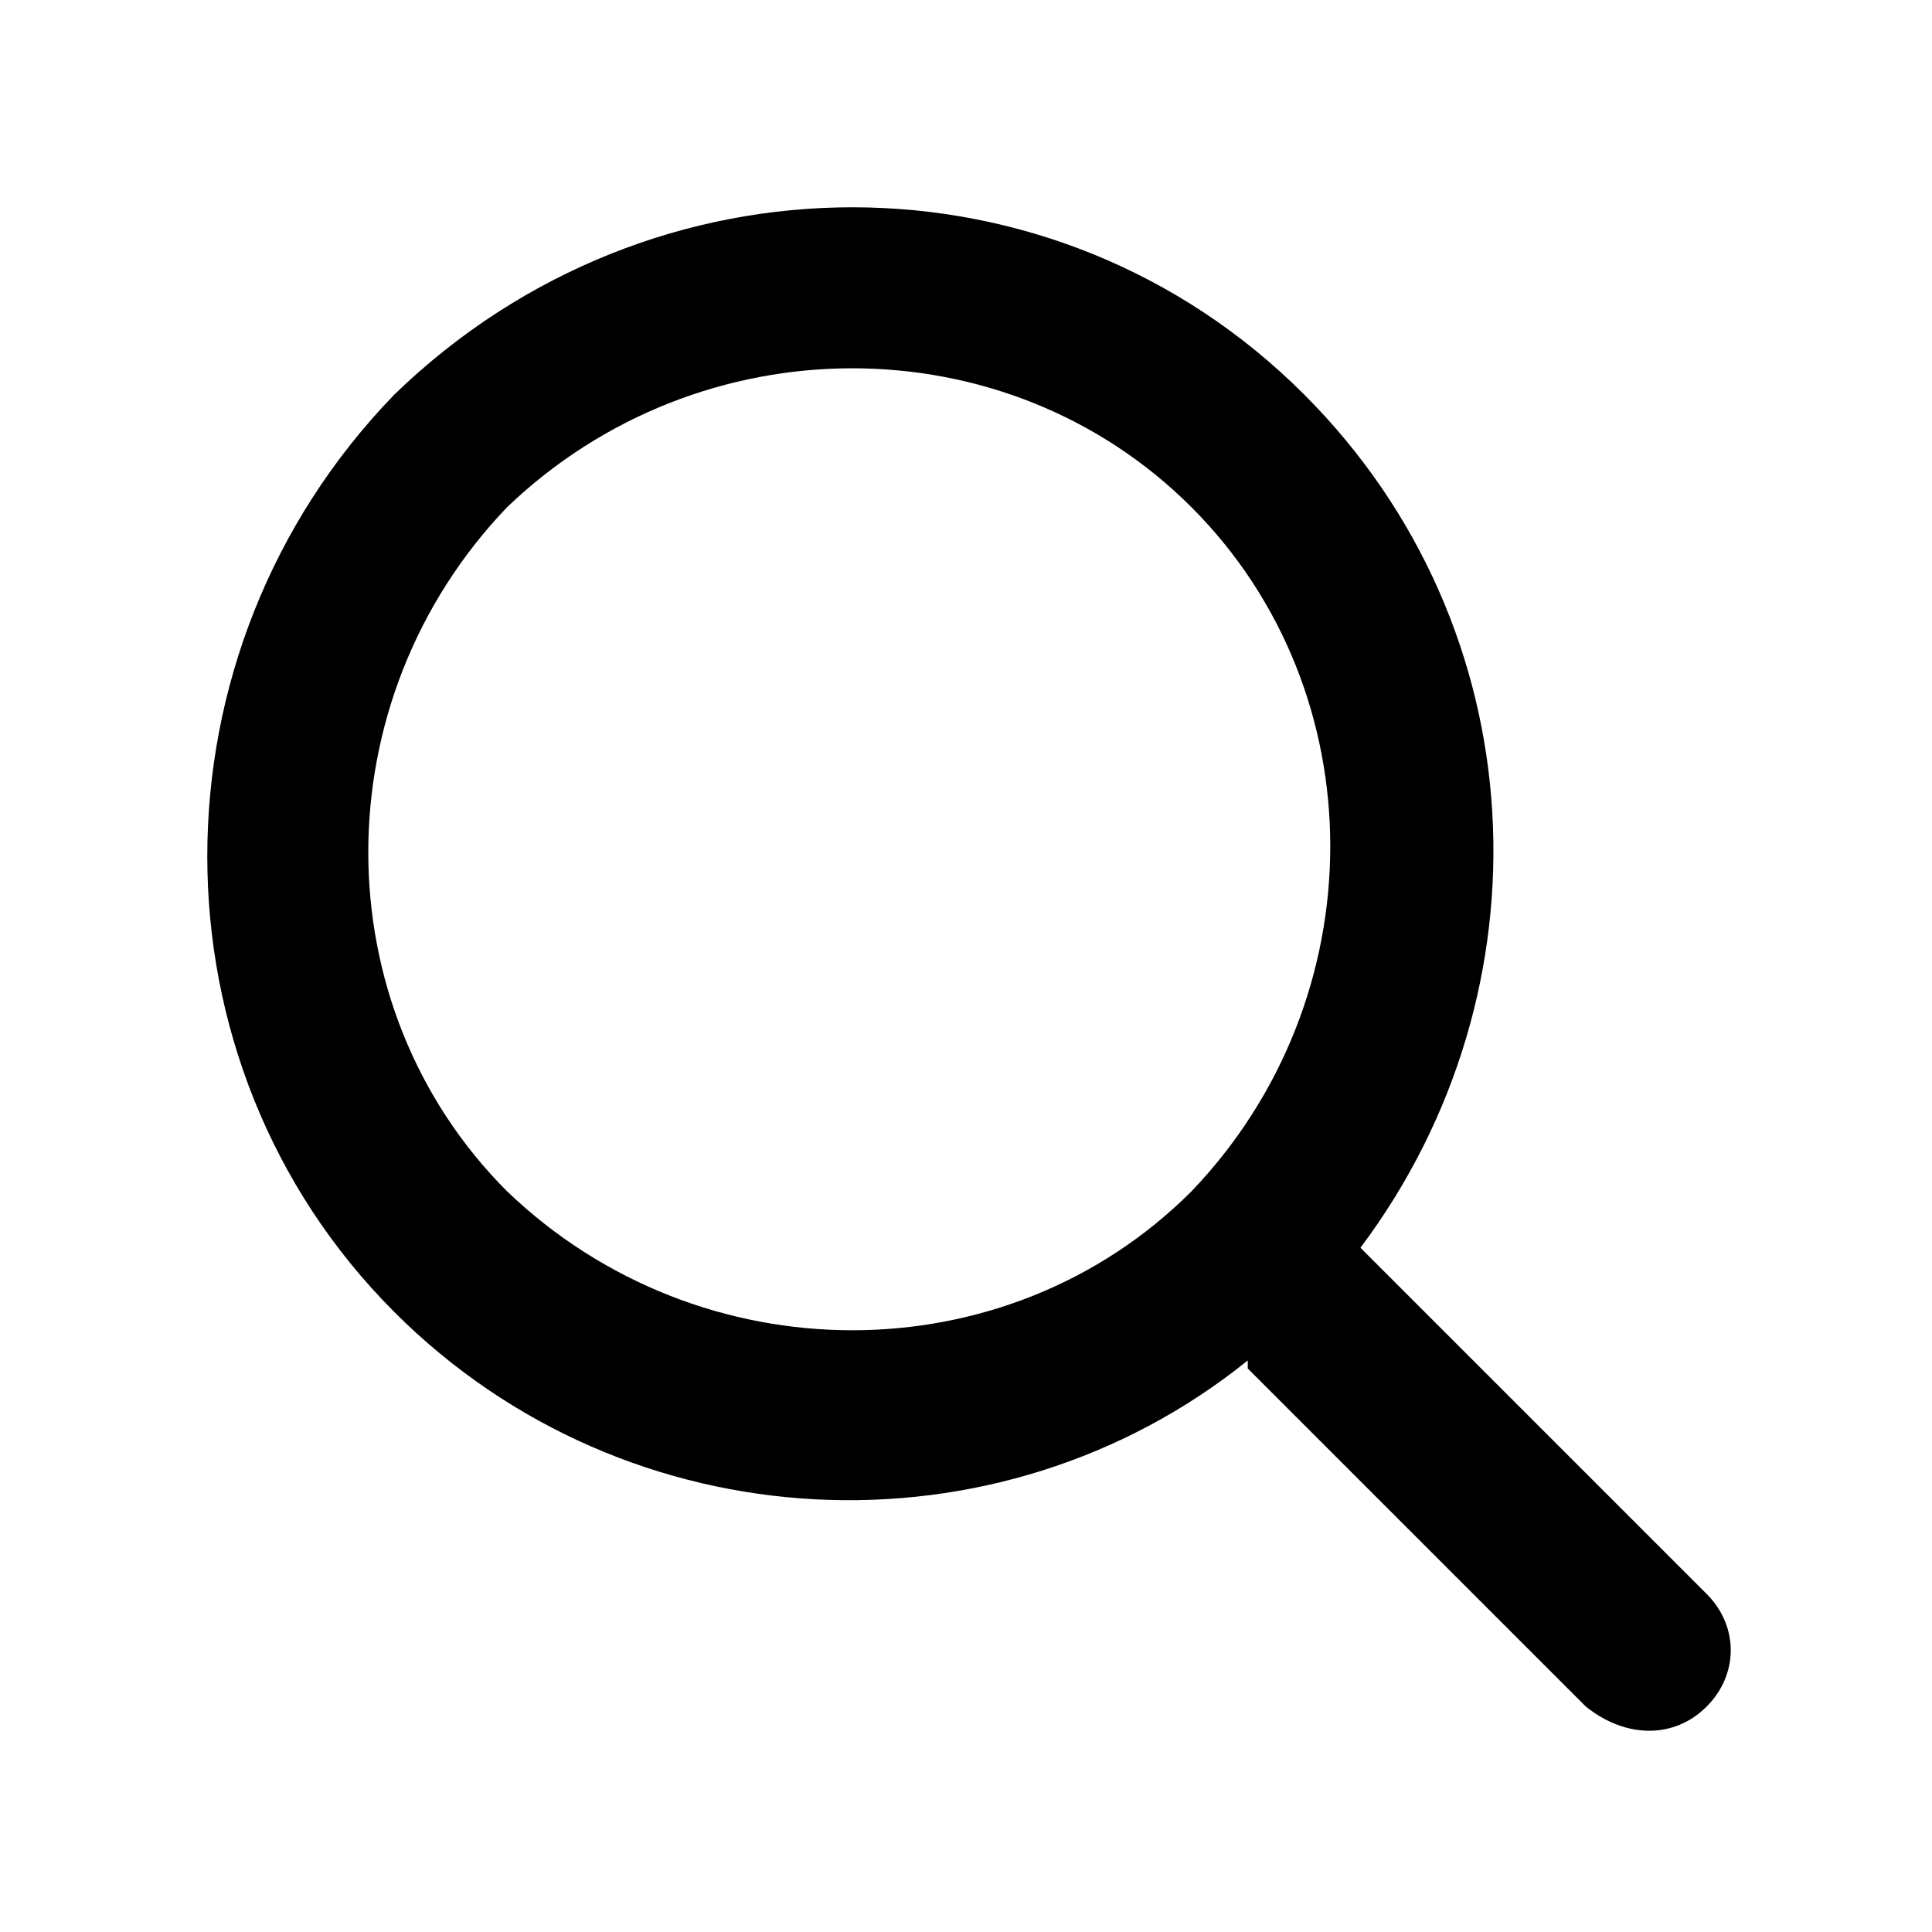
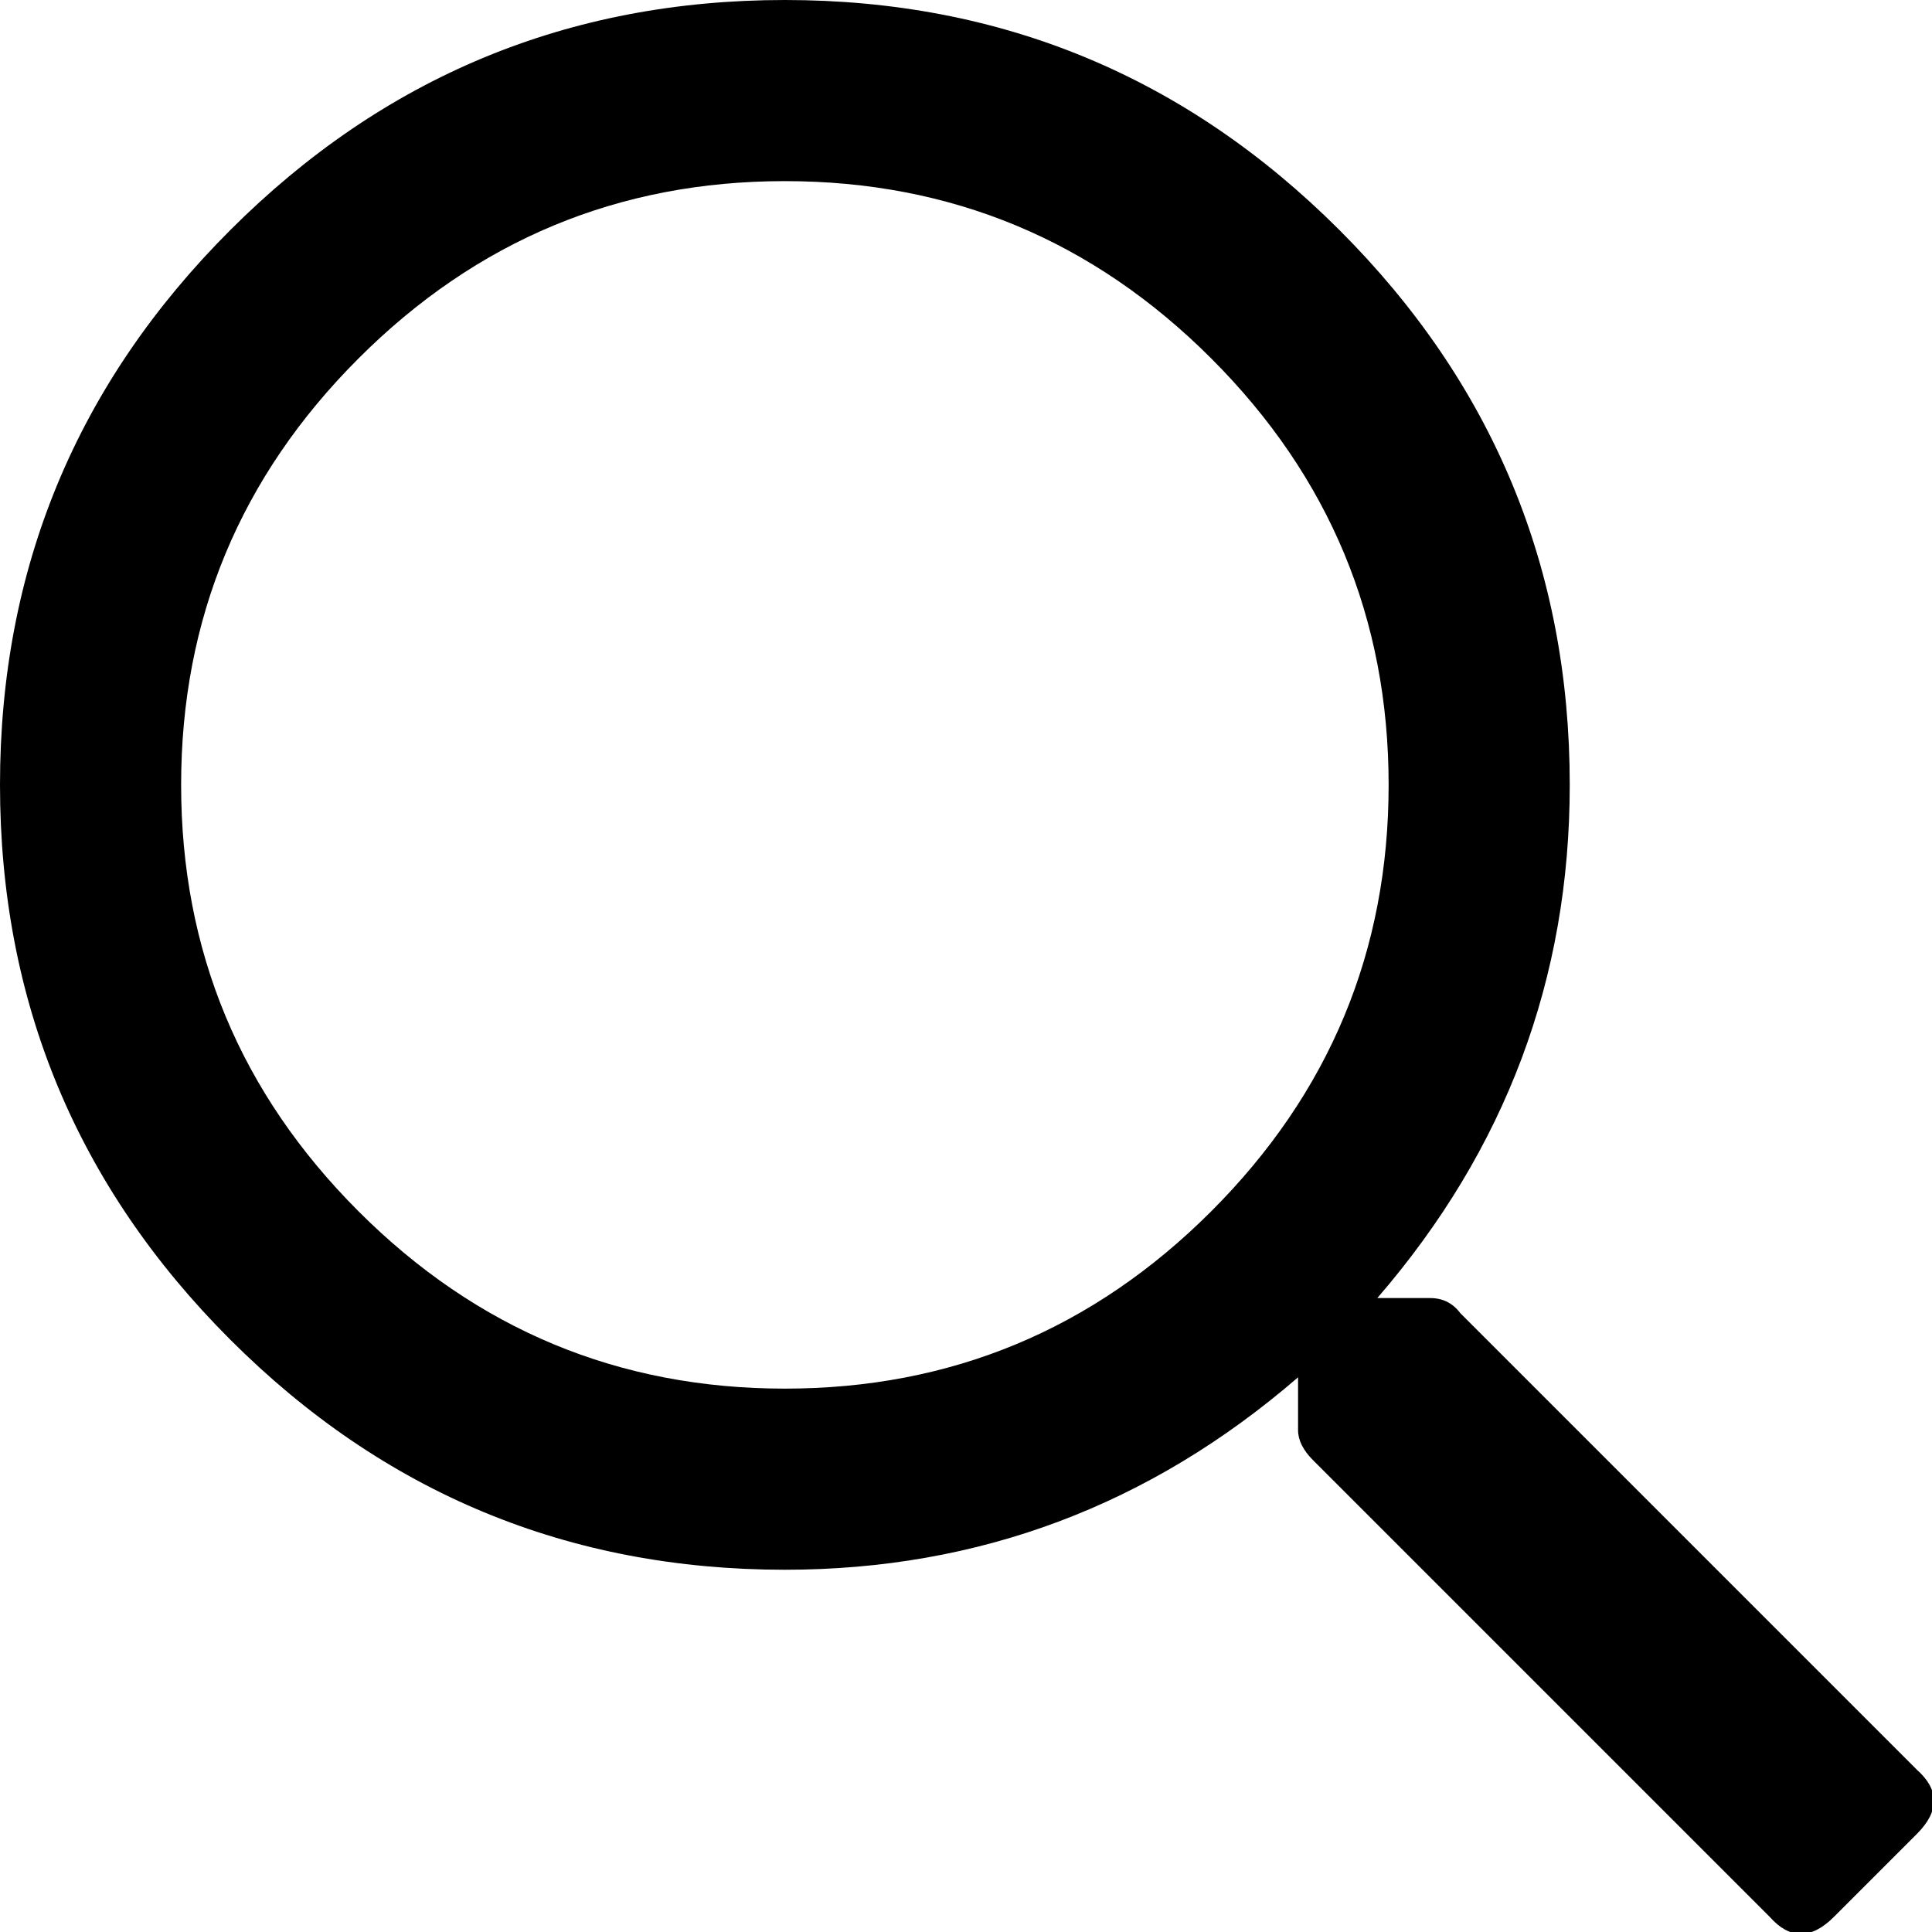
- <svg xmlns="http://www.w3.org/2000/svg" viewBox="0 0 24 24" width="24" height="24">
-   <path d="M16.9,15.5c2.4-3.2,2.2-7.7-0.7-10.6c-3.1-3.1-8.1-3.1-11.3,0c-3.1,3.2-3.1,8.3,0,11.4     c2.9,2.9,7.5,3.1,10.6,0.6c0,0.1,0,0.1,0,0.1l4.2,4.2c0.5,0.4,1.1,0.4,1.5,0c0.4-0.4,0.4-1,0-1.4L16.9,15.5     C16.9,15.5,16.9,15.5,16.9,15.5L16.9,15.5z M14.8,6.3c2.3,2.3,2.3,6.1,0,8.5c-2.3,2.3-6.1,2.3-8.5,0C4,12.5,4,8.7,6.3,6.3     C8.7,4,12.5,4,14.8,6.3z" />
+ <svg xmlns="http://www.w3.org/2000/svg" viewBox="0 0 512 512" fill="currentColor" aria-hidden="true">
+   <path transform="translate(0 448) scale(1 -1)" d="M508 -21Q517 -29 508 -38L486 -60Q477 -69 469 -60L348 61Q344 65 344 69V83Q285 32 208 32Q122 32 61.0 93.0Q0 154 0.0 240.0Q0 326 61.0 387.0Q122 448 208.0 448.0Q294 448 355.0 387.0Q416 326 416 240Q416 163 365 104H379Q384 104 387 100ZM95.0 127.0Q142 80 208.0 80.0Q274 80 321.0 127.0Q368 174 368.0 240.0Q368 306 321.0 353.0Q274 400 208.0 400.0Q142 400 95.0 353.0Q48 306 48.0 240.0Q48 174 95.0 127.0Z" />
</svg>
